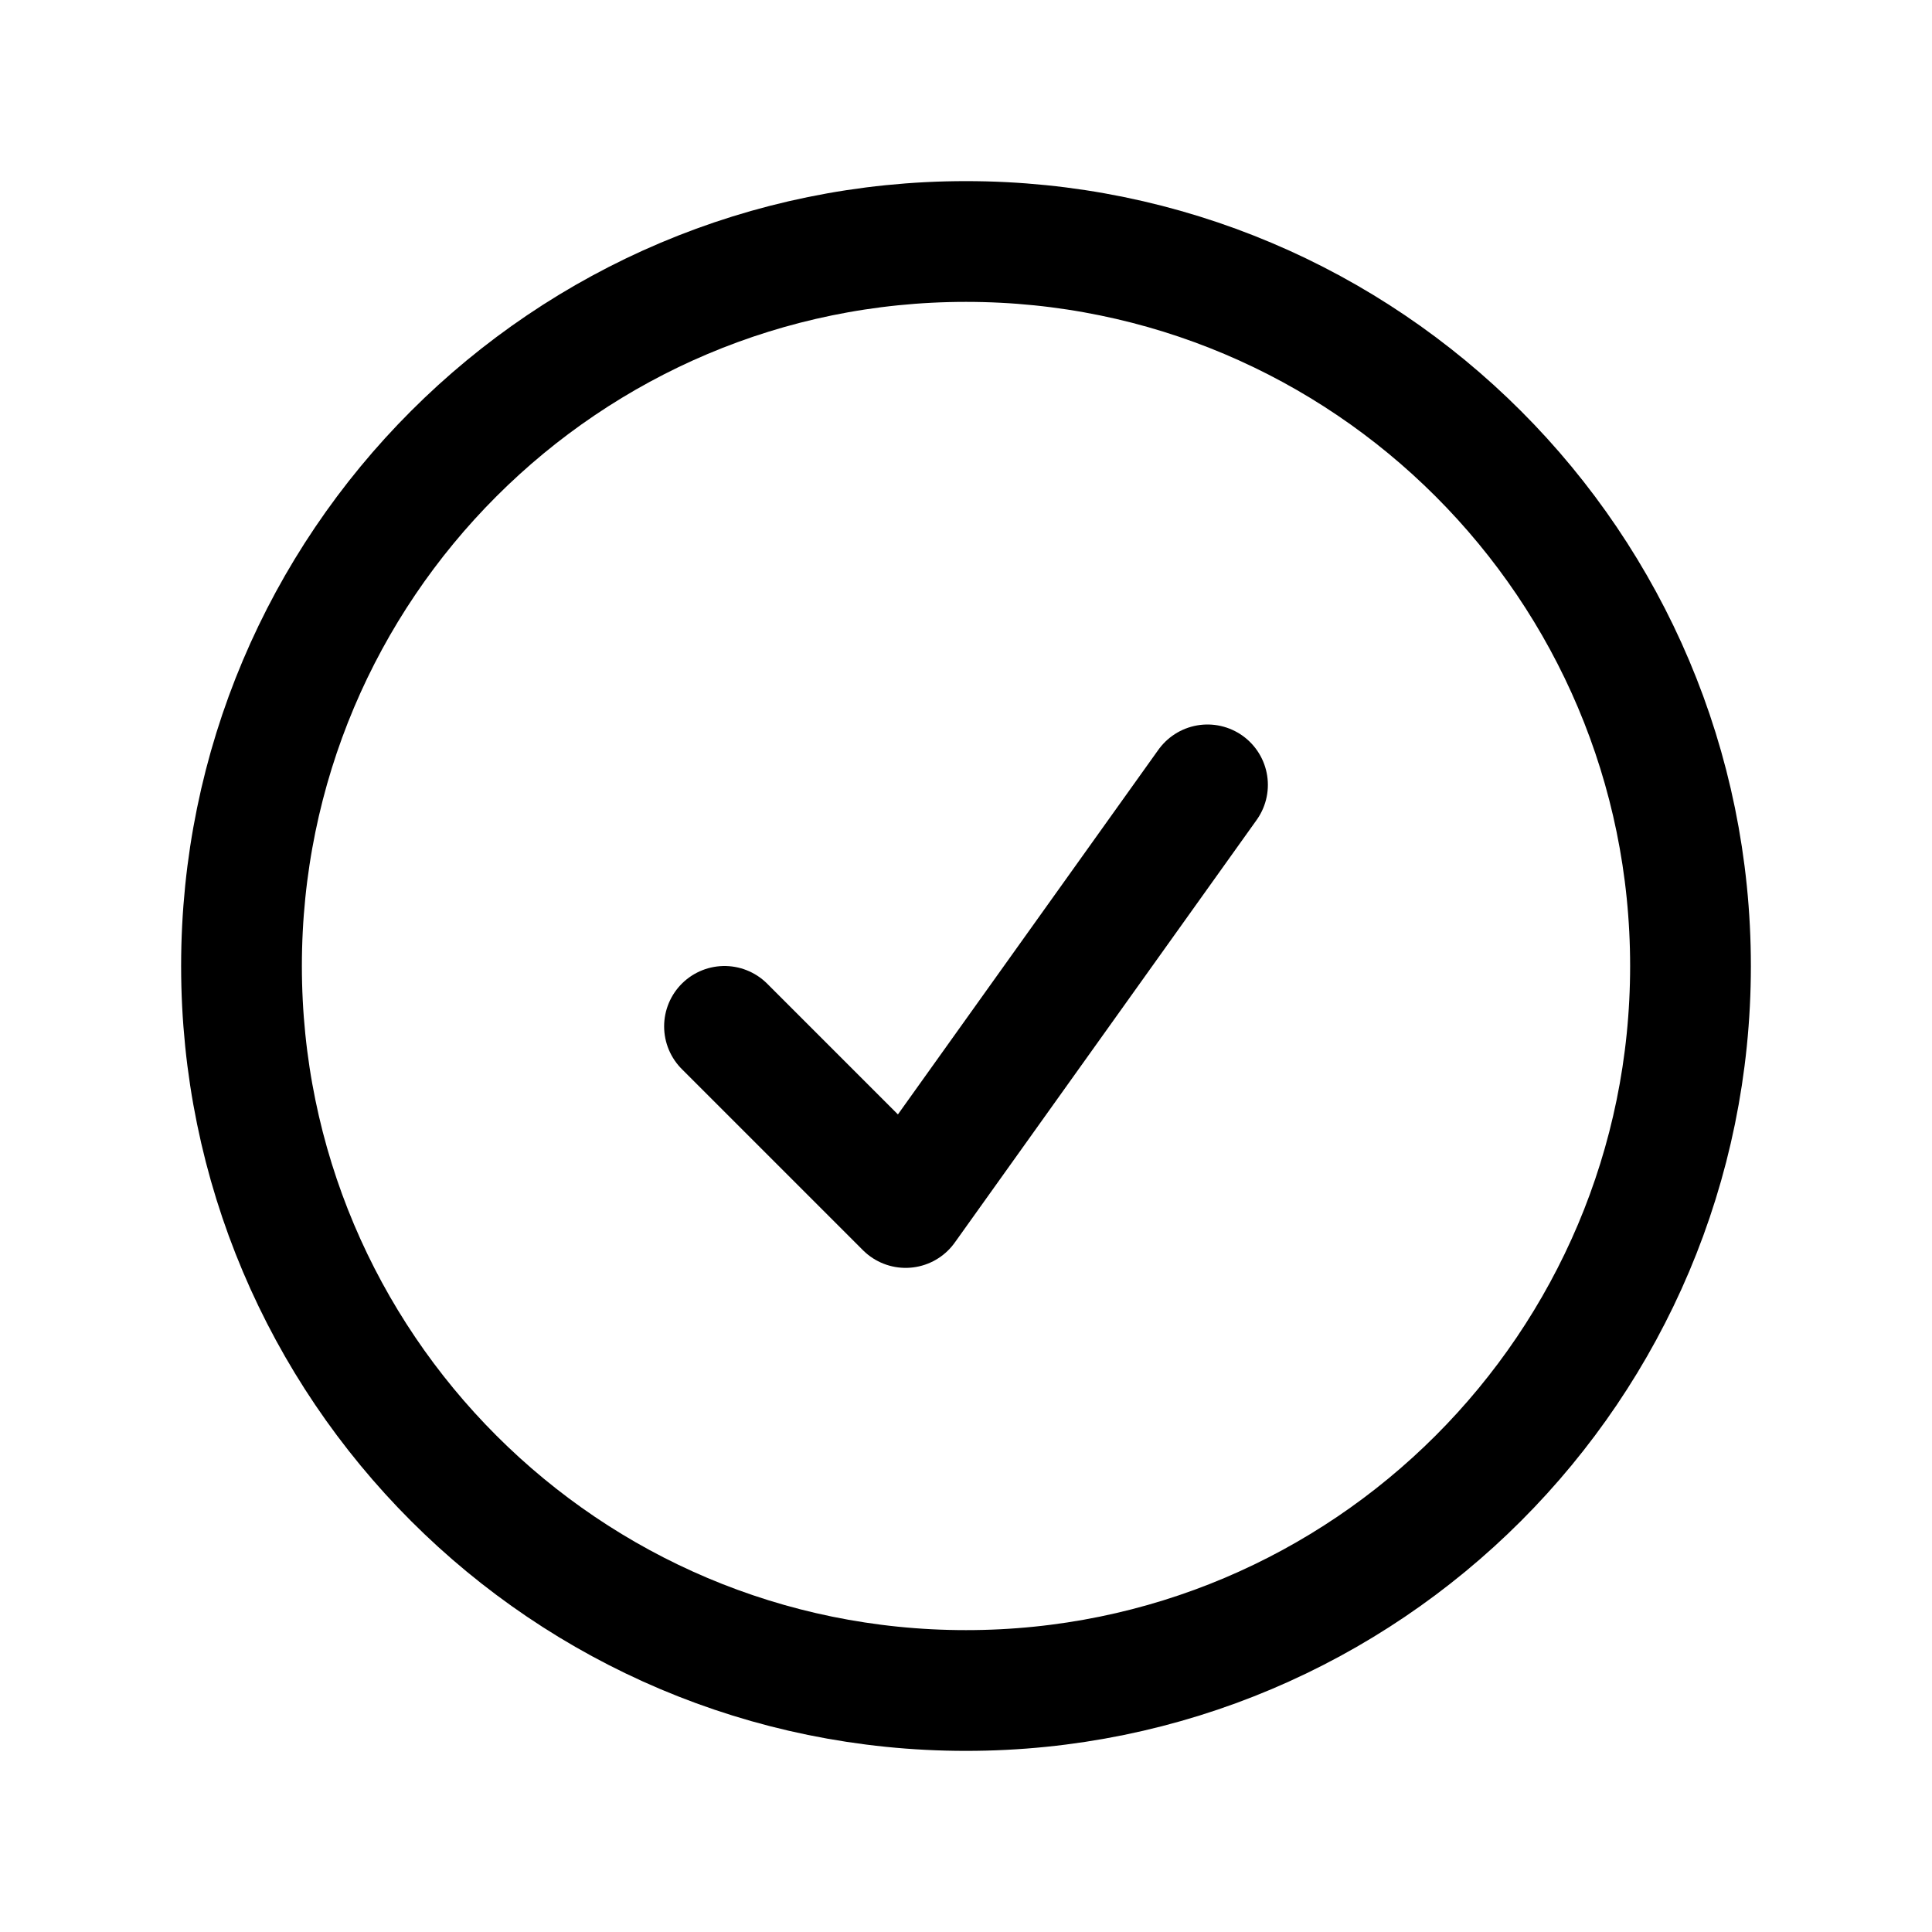
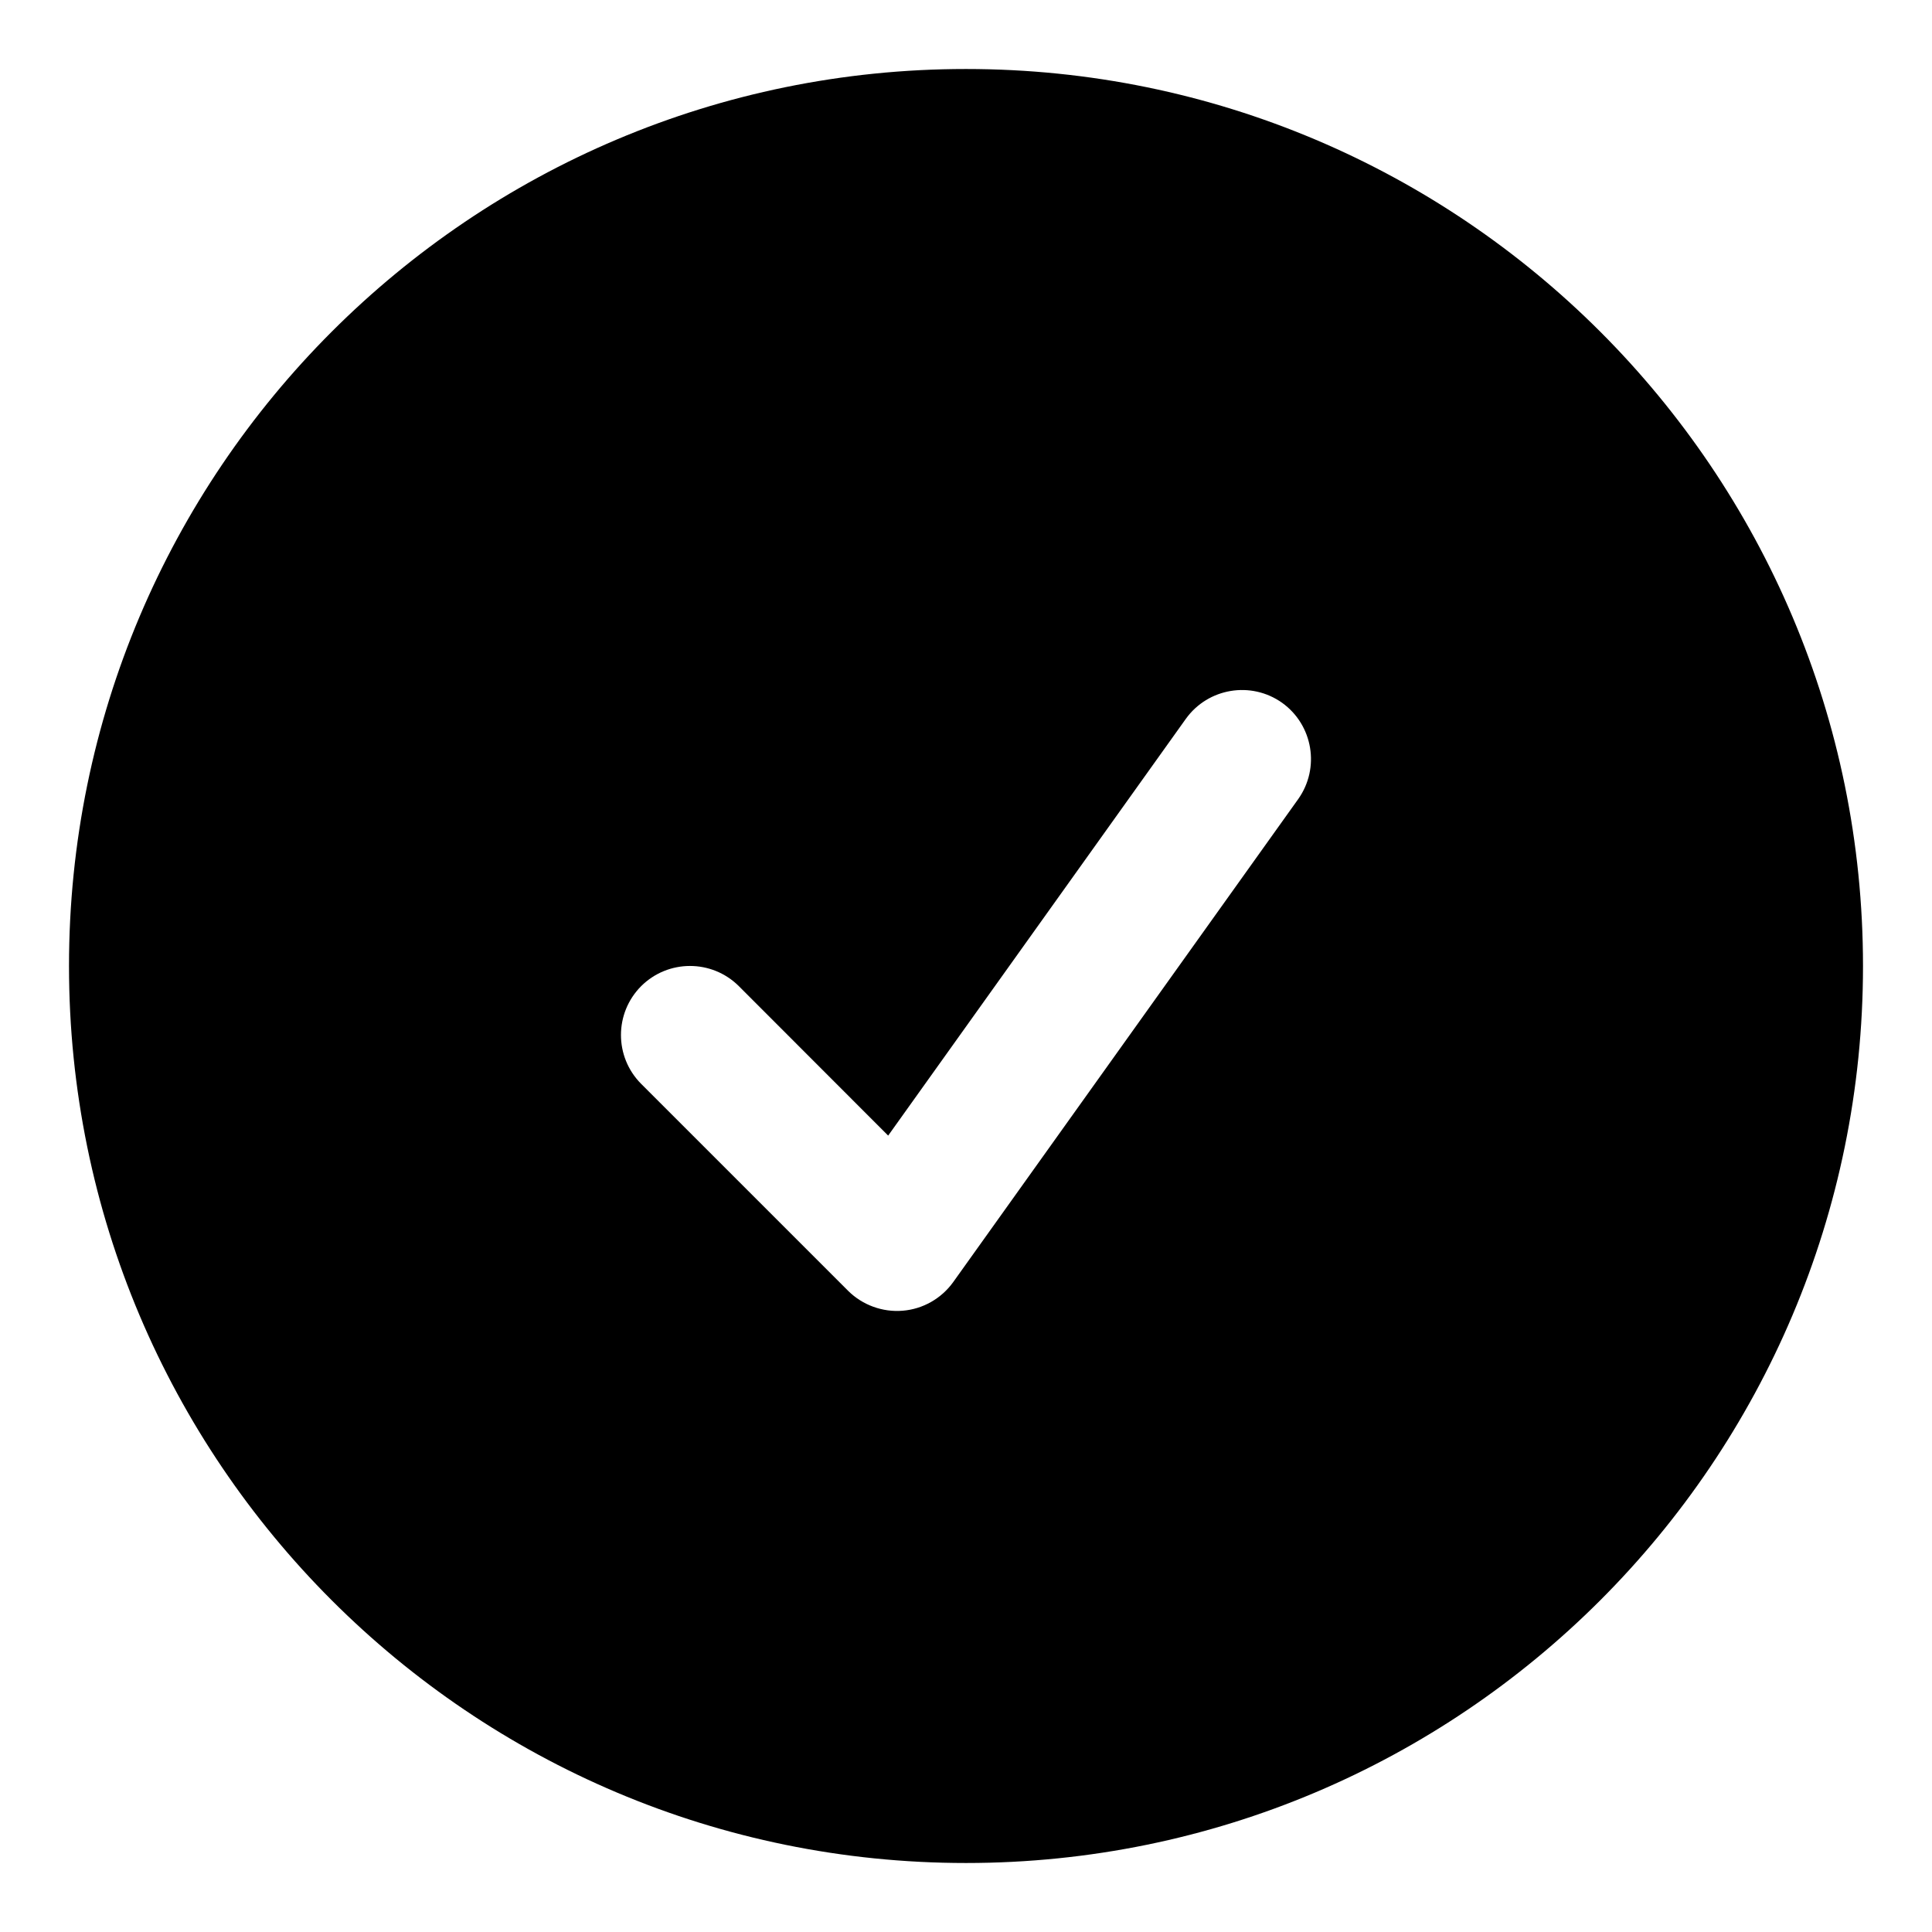
- <svg xmlns="http://www.w3.org/2000/svg" fill="none" viewBox="0 0 24 24" stroke-width="1.5" stroke="currentColor" class="size-6">
-   <path stroke-linecap="round" stroke-linejoin="round" d="M9 12.75 11.25 15 15 9.75M21 12a9 9 0 1 1-18 0 9 9 0 0 1 18 0Z" />
+ <svg xmlns="http://www.w3.org/2000/svg" viewBox="0 0 14 14" fill="currentColor">
+   <path fill-rule="evenodd" clip-rule="evenodd" d="M0.5 7C0.5 3.41 3.41 0.5 7 0.5C10.59 0.5 13.5 3.41 13.5 7C13.5 10.59 10.59 13.5 7 13.5C3.41 13.5 0.5 10.59 0.5 7ZM9.407 5.791C9.567 5.566 9.515 5.254 9.291 5.093C9.066 4.933 8.754 4.985 8.593 5.209L6.436 8.229L5.354 7.146C5.158 6.951 4.842 6.951 4.646 7.146C4.451 7.342 4.451 7.658 4.646 7.854L6.146 9.354C6.25 9.457 6.395 9.51 6.541 9.498C6.688 9.486 6.821 9.41 6.907 9.291L9.407 5.791Z" />
</svg>
